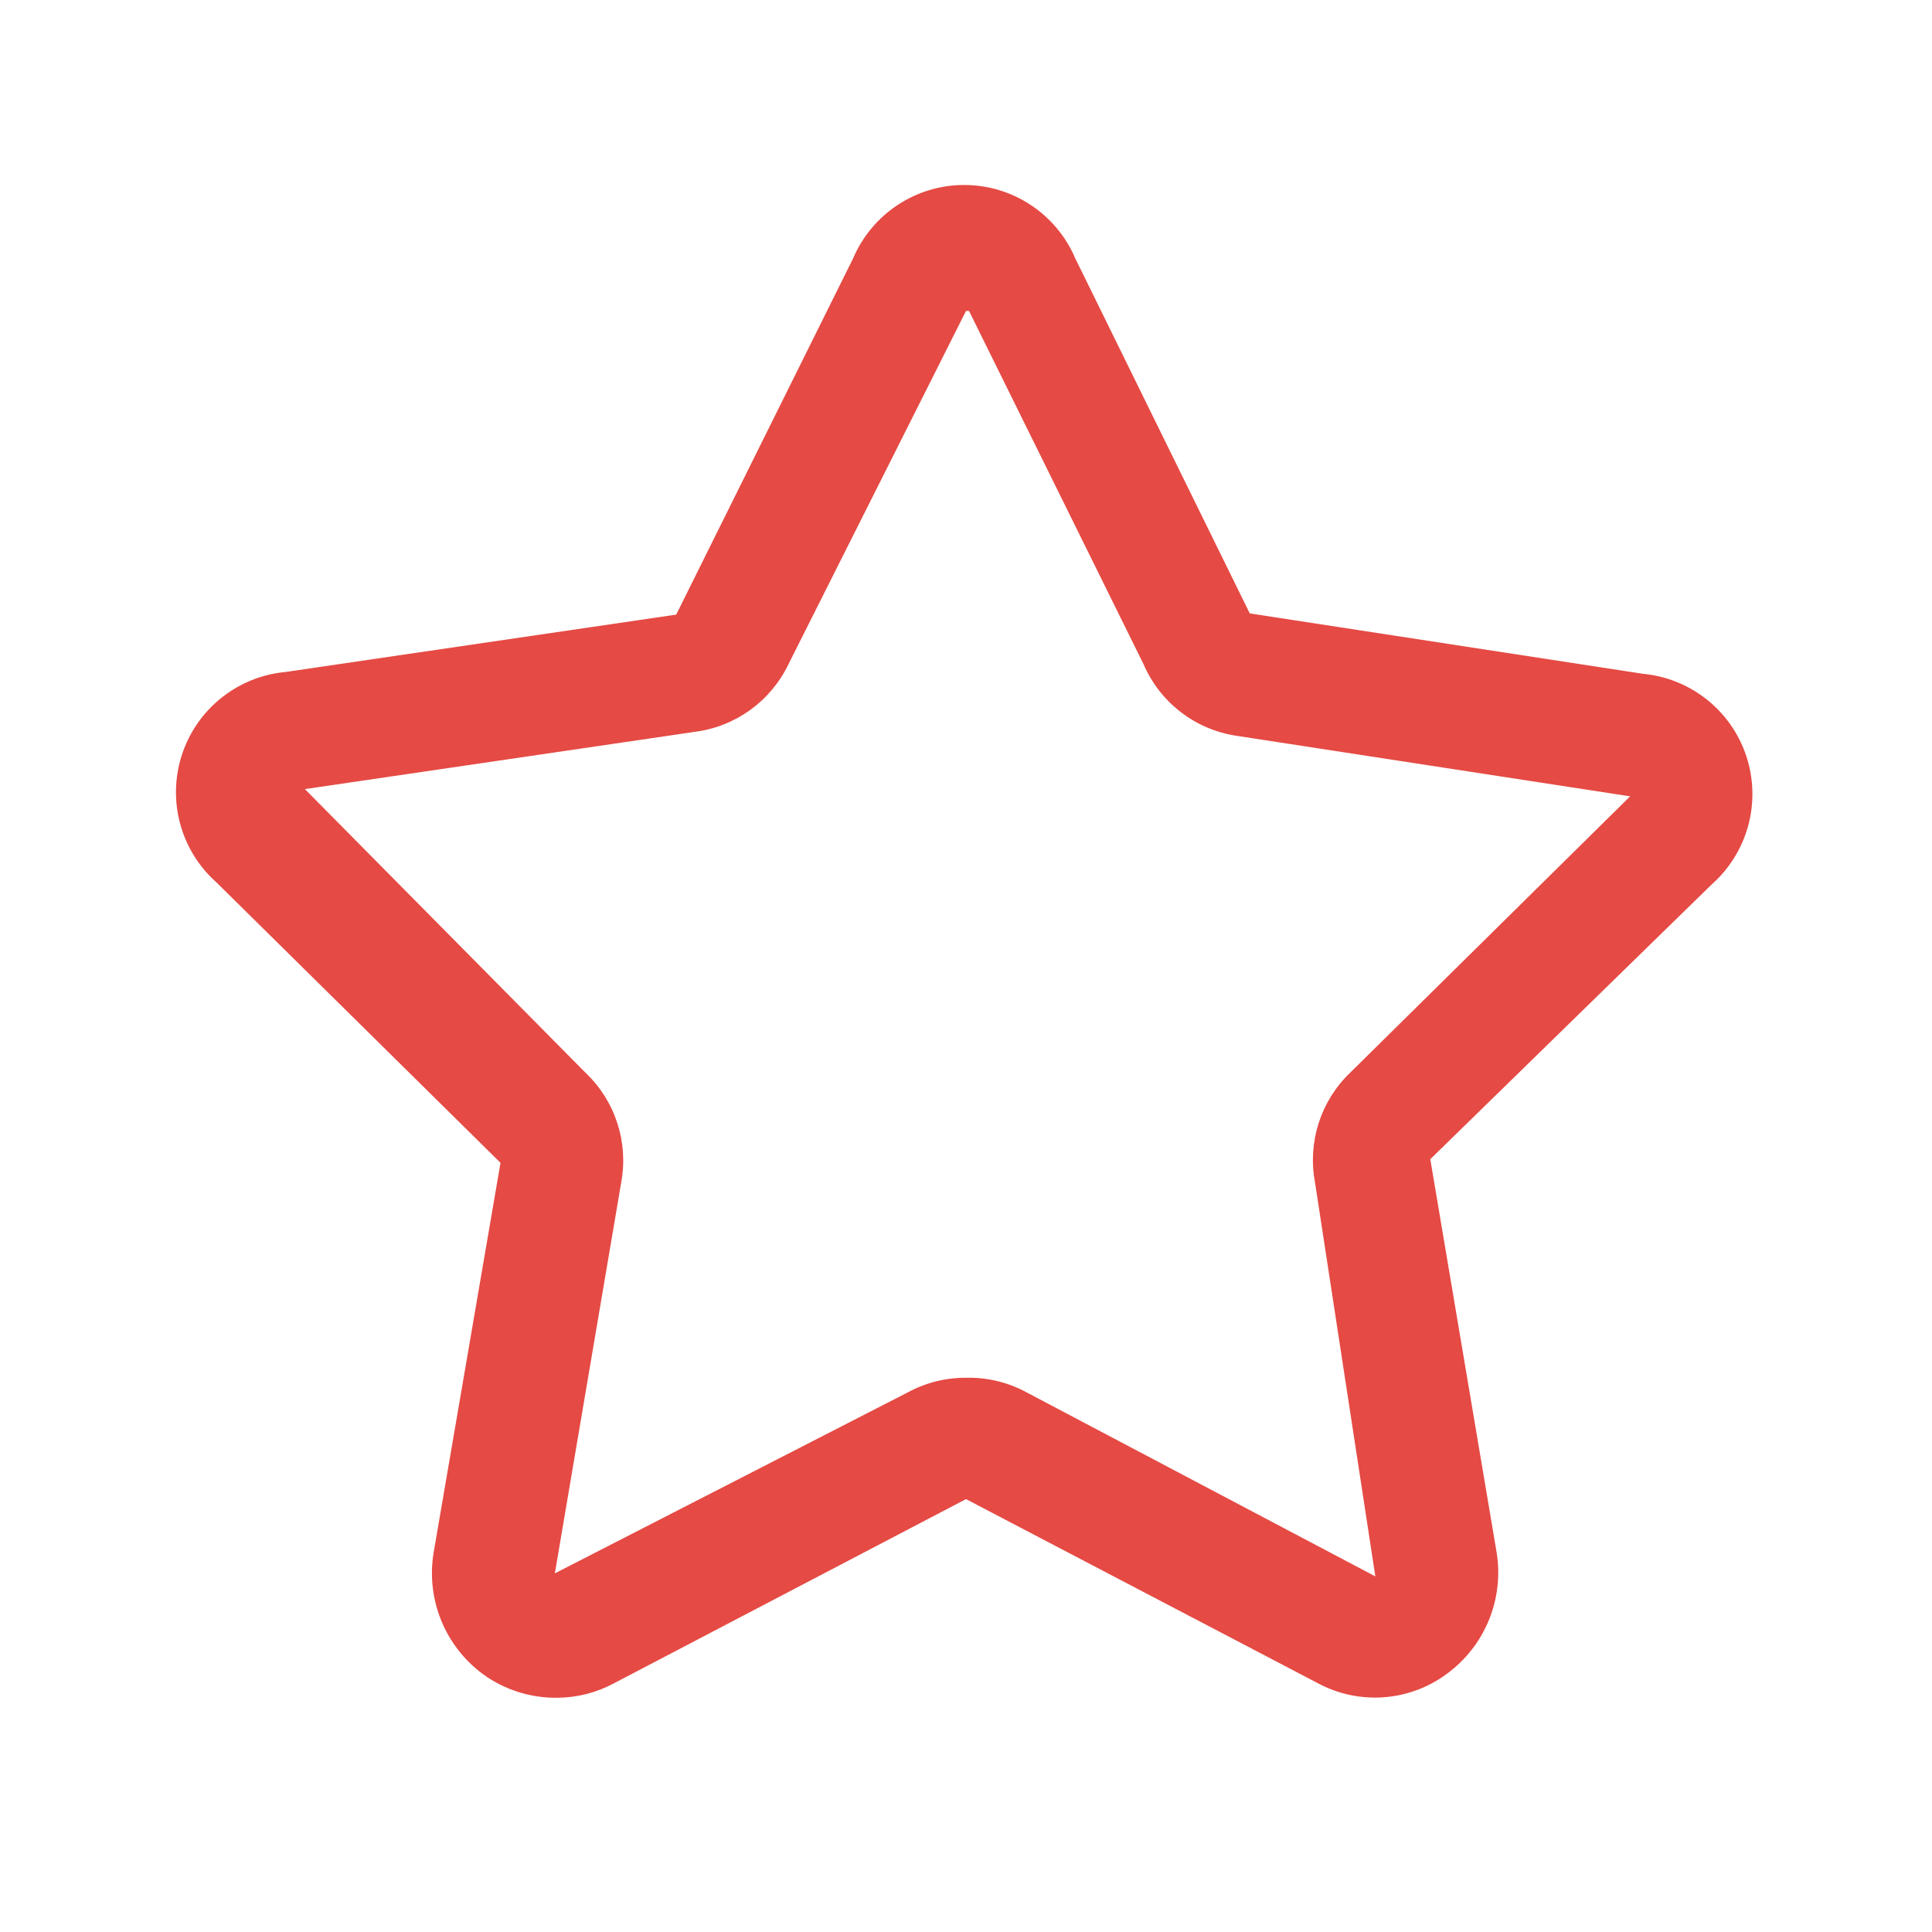
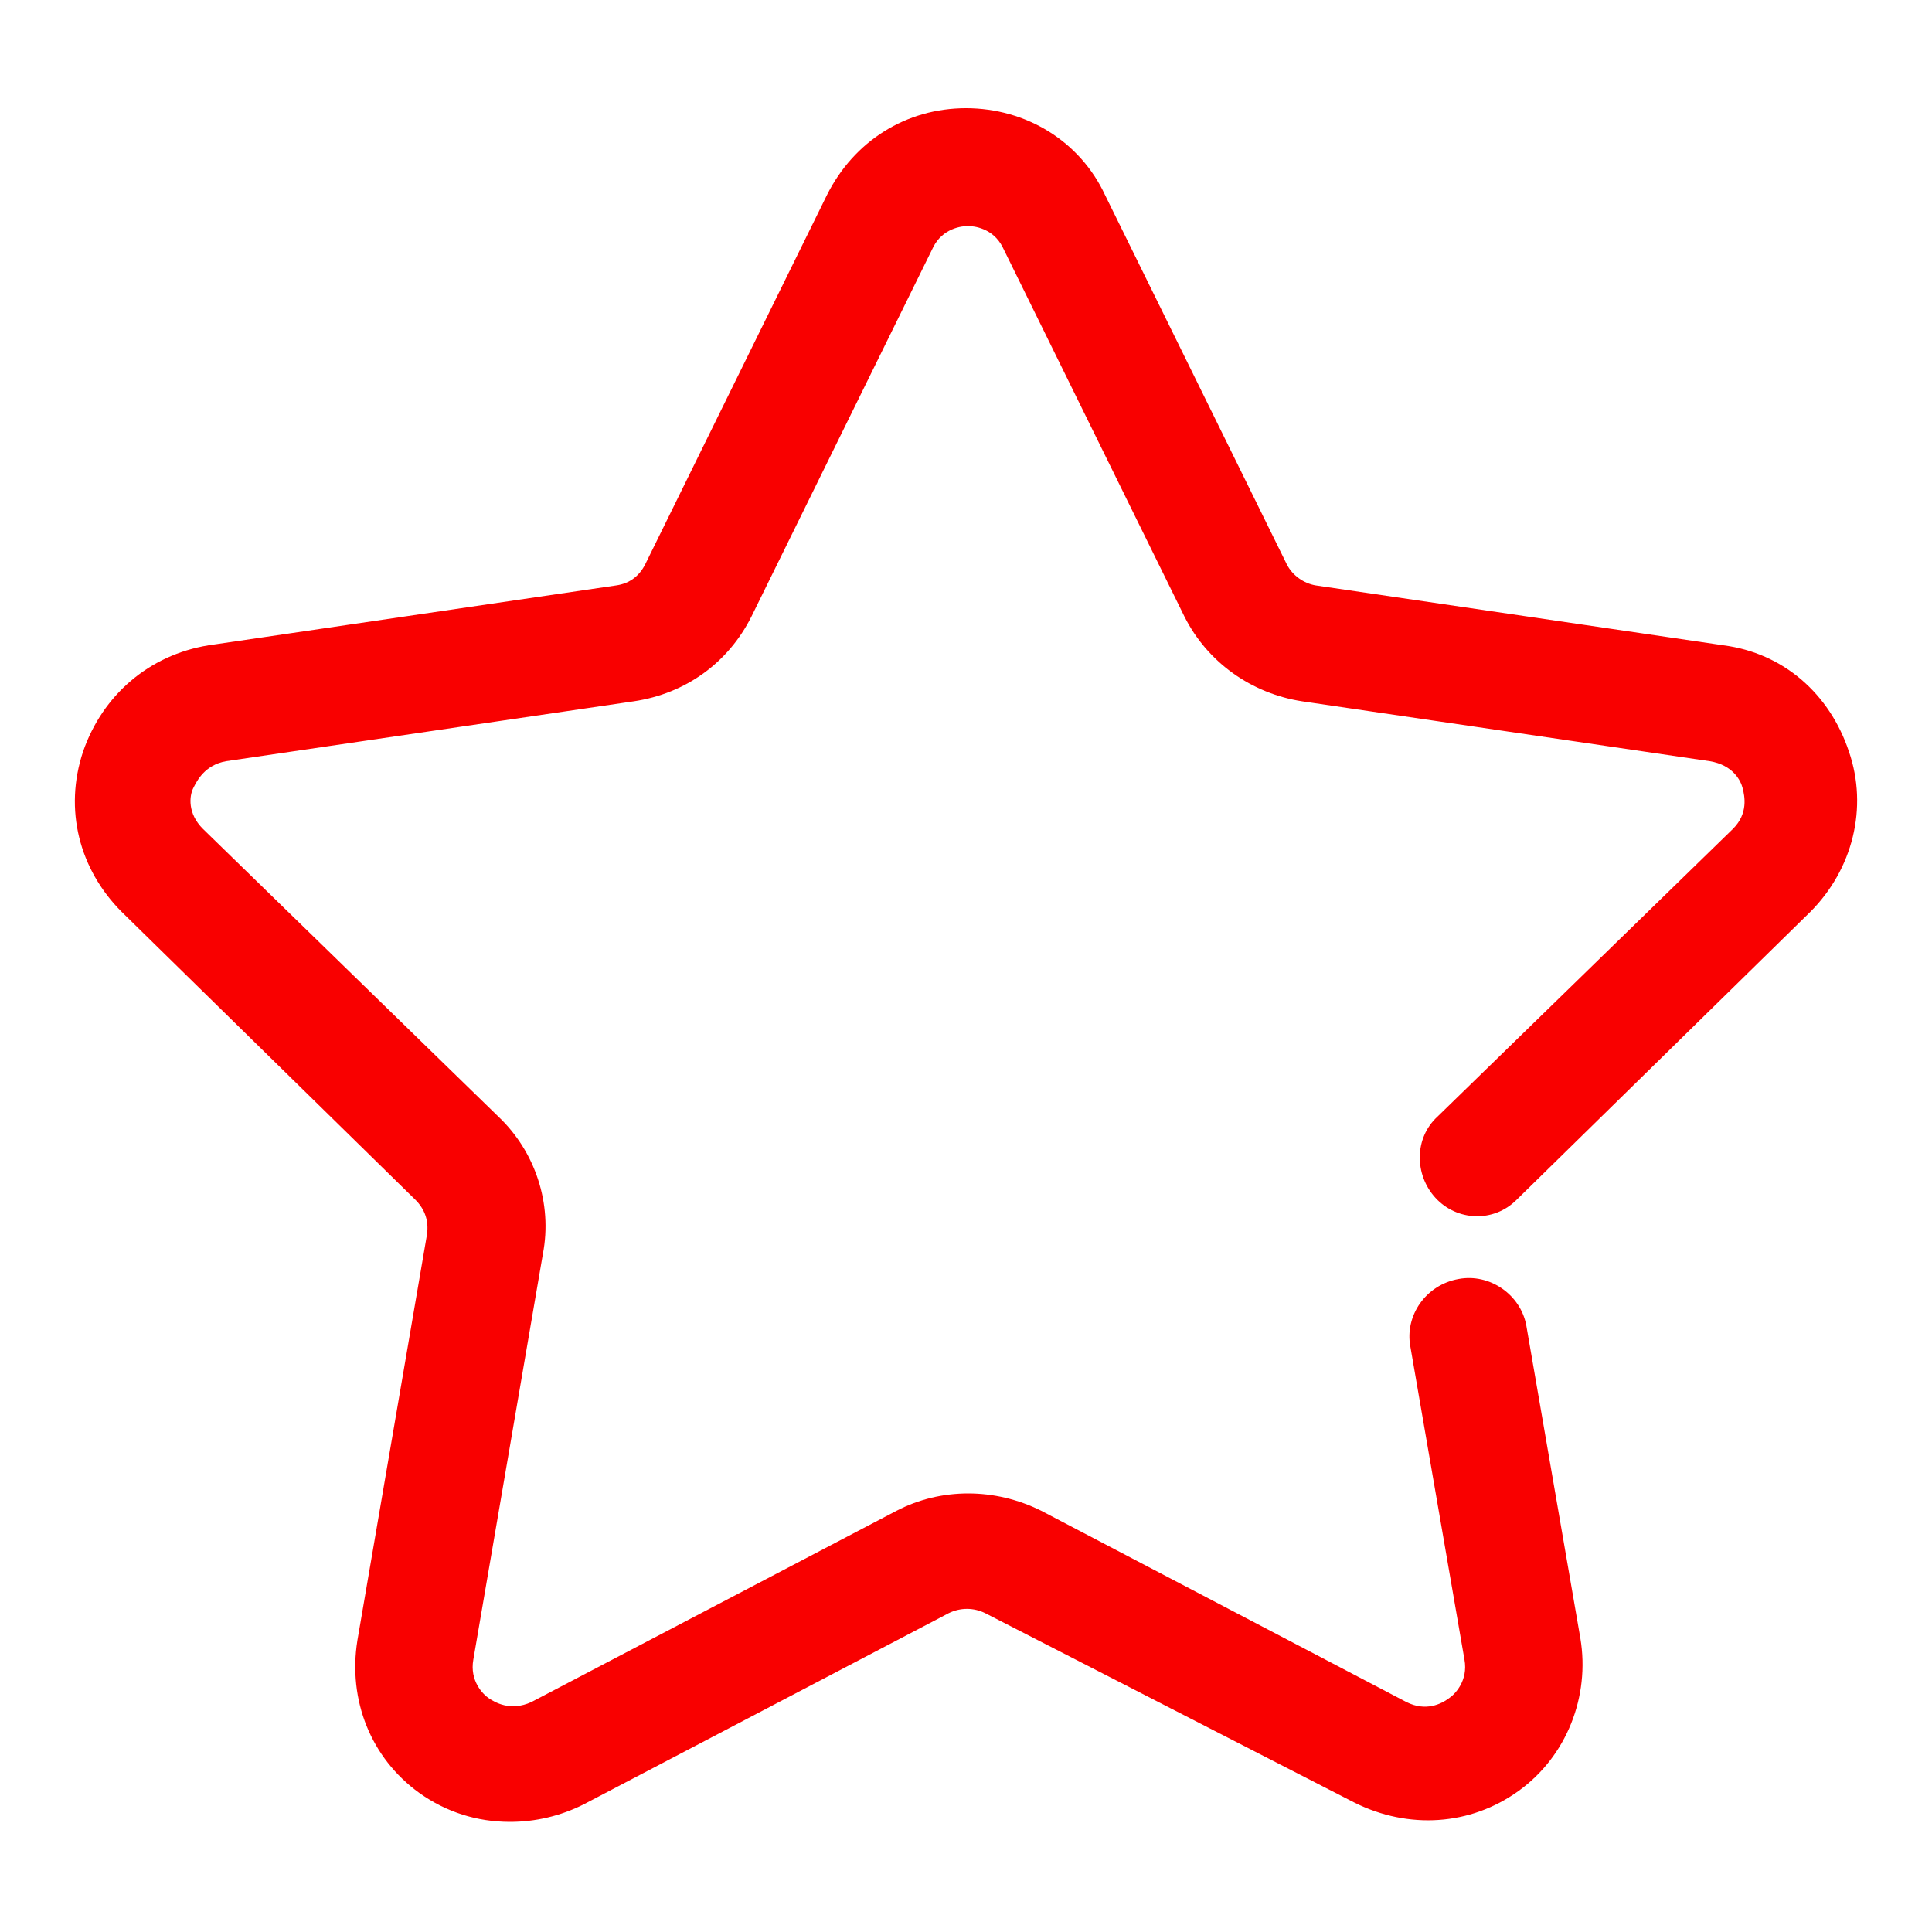
- <svg xmlns="http://www.w3.org/2000/svg" t="1526046017978" class="icon" style="" viewBox="0 0 1024 1024" version="1.1" p-id="14685" width="128" height="128">
+ <svg xmlns="http://www.w3.org/2000/svg" t="1526093736797" class="icon" style="" viewBox="0 0 1024 1024" version="1.1" p-id="3952" width="128" height="128">
  <defs>
    <style type="text/css" />
  </defs>
-   <path d="M295.68 899.84A65.6 65.6 0 0 1 256 887.36a66.56 66.56 0 0 1-26.24-64l35.52-207.04-150.4-148.48a64 64 0 0 1 36.48-111.68l207.04-30.4 93.76-188.8a64 64 0 0 1 117.76 0l92.48 188.16 208.32 32a64 64 0 0 1 36.48 111.68l-149.12 145.6 35.2 208.64a66.56 66.56 0 0 1-26.24 64 64 64 0 0 1-69.12 4.8L512 794.56l-186.56 97.6a64 64 0 0 1-29.76 7.68z m216.32-169.6a64 64 0 0 1 32 7.68l184.96 97.6-32-208.96a64 64 0 0 1 18.56-57.92L864 422.08l-208-32A64 64 0 0 1 606.08 352l-92.48-187.2H512L417.92 352a64 64 0 0 1-49.28 35.84l-207.04 30.4 148.8 150.4a64 64 0 0 1 18.88 57.92l-35.2 207.36 187.2-96a64 64 0 0 1 30.72-7.68z" p-id="14686" fill="#e54a44" />
+   <path d="M270.336 965.632c-17.408 0-33.792-5.12-48.128-15.36-25.6-18.432-37.888-49.152-32.768-80.896l36.864-215.04c1.024-7.168-1.024-13.312-6.144-18.432L64.512 483.328c-22.528-22.528-30.72-54.272-20.48-84.992 10.24-29.696 34.816-51.2 66.56-56.32l216.064-31.744c7.168-1.024 12.288-5.12 15.36-11.264l96.256-195.584c14.336-28.672 41.984-46.08 73.728-46.08s60.416 17.408 73.728 46.08l96.256 195.584c3.072 6.144 9.216 10.24 15.36 11.264l216.064 31.744c31.744 4.096 56.32 25.6 66.56 56.32 10.24 29.696 2.048 62.464-20.48 84.992L803.84 635.904c-12.288 12.288-31.744 11.264-43.008-1.024s-11.264-31.744 1.024-43.008l156.672-152.576c8.192-8.192 6.144-17.408 5.12-21.504s-5.12-12.288-17.408-14.336l-216.064-31.744c-26.624-4.096-50.176-20.48-62.464-45.056l-96.256-195.584c-5.12-10.24-15.36-11.264-18.432-11.264s-13.312 1.024-18.432 11.264l-96.256 195.584c-12.288 24.576-34.816 40.96-62.464 45.056l-216.064 31.744c-11.264 2.048-15.36 10.24-17.408 14.336s-3.072 13.312 5.12 21.504l156.672 152.576c19.456 18.432 28.672 46.08 23.552 72.704l-36.864 215.04c-2.048 11.264 5.12 18.432 8.192 20.48s11.264 7.168 22.528 2.048l193.536-101.376c23.552-12.288 52.224-12.288 76.8 0l193.536 101.376c10.24 5.12 18.432 1.024 22.528-2.048 3.072-2.048 10.24-9.216 8.192-20.48L747.52 713.728c-3.072-16.384 8.192-32.768 25.6-35.84 16.384-3.072 32.768 8.192 35.84 24.576l28.672 165.888c5.12 30.72-7.168 62.464-32.768 80.896s-58.368 20.48-87.04 6.144L522.24 855.04c-6.144-3.072-13.312-3.072-19.456 0l-193.536 101.376c-12.288 6.144-25.6 9.216-38.912 9.216z" p-id="3953" fill="#f90000" />
</svg>
